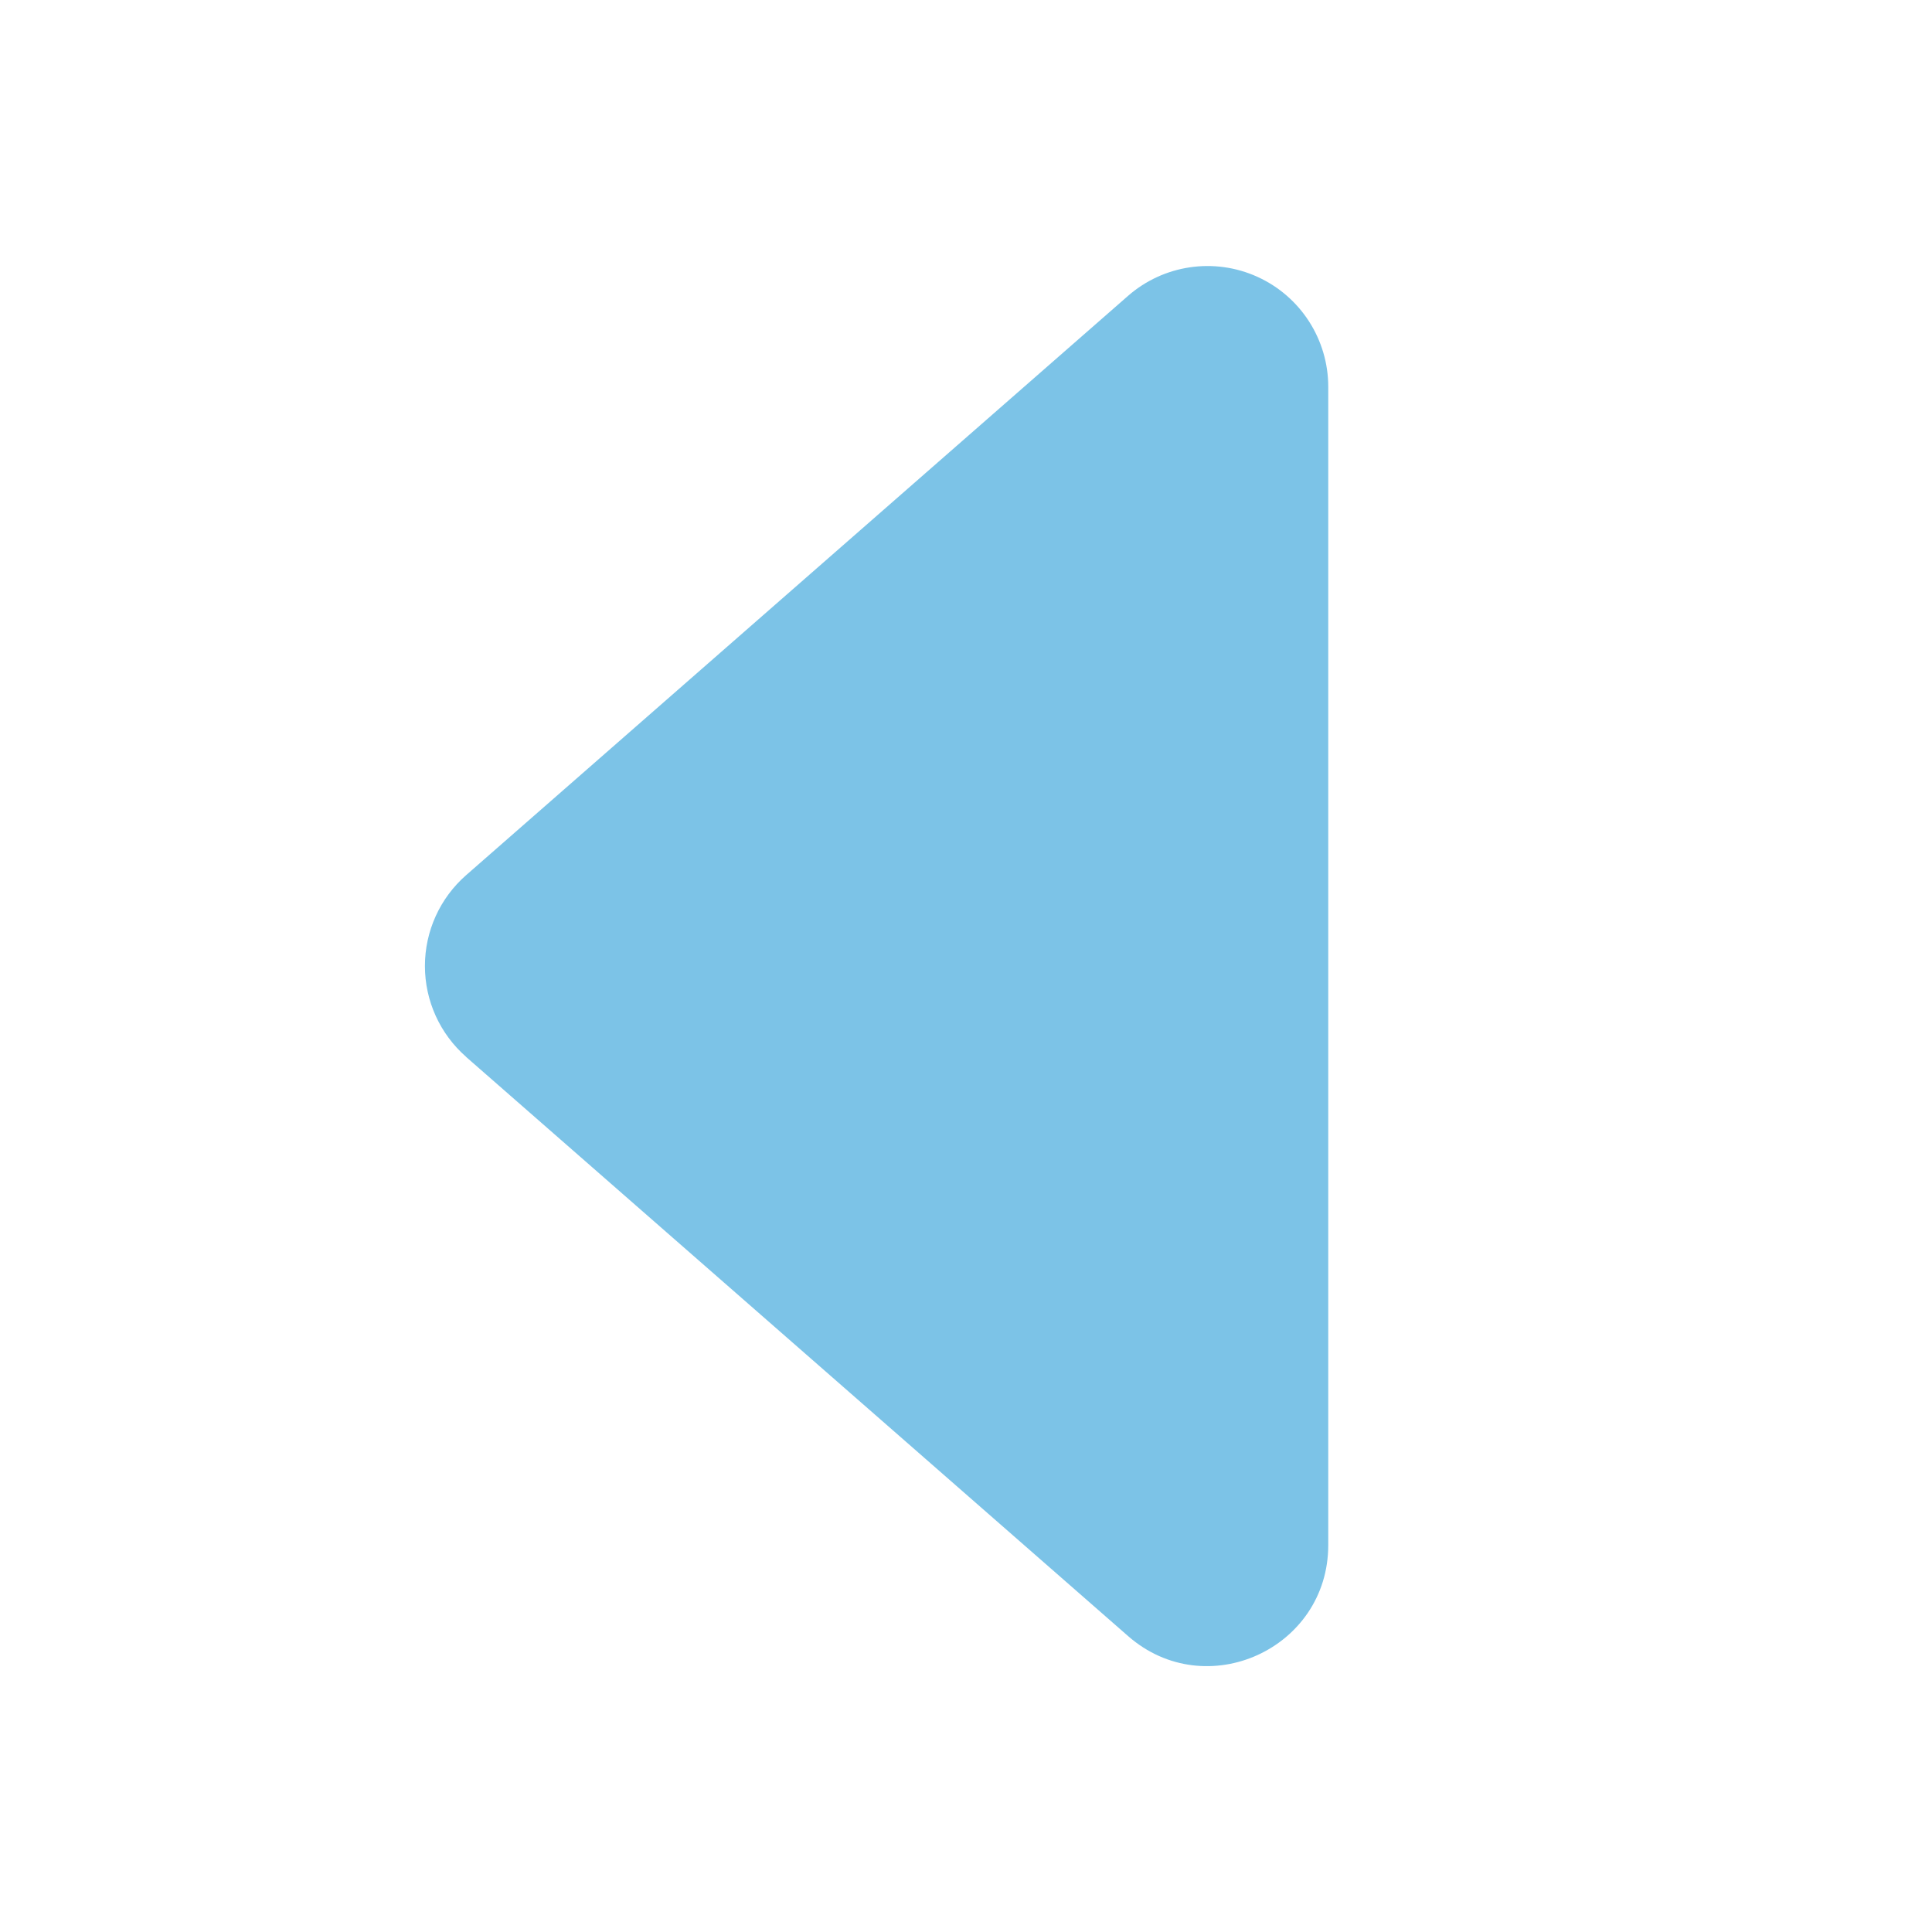
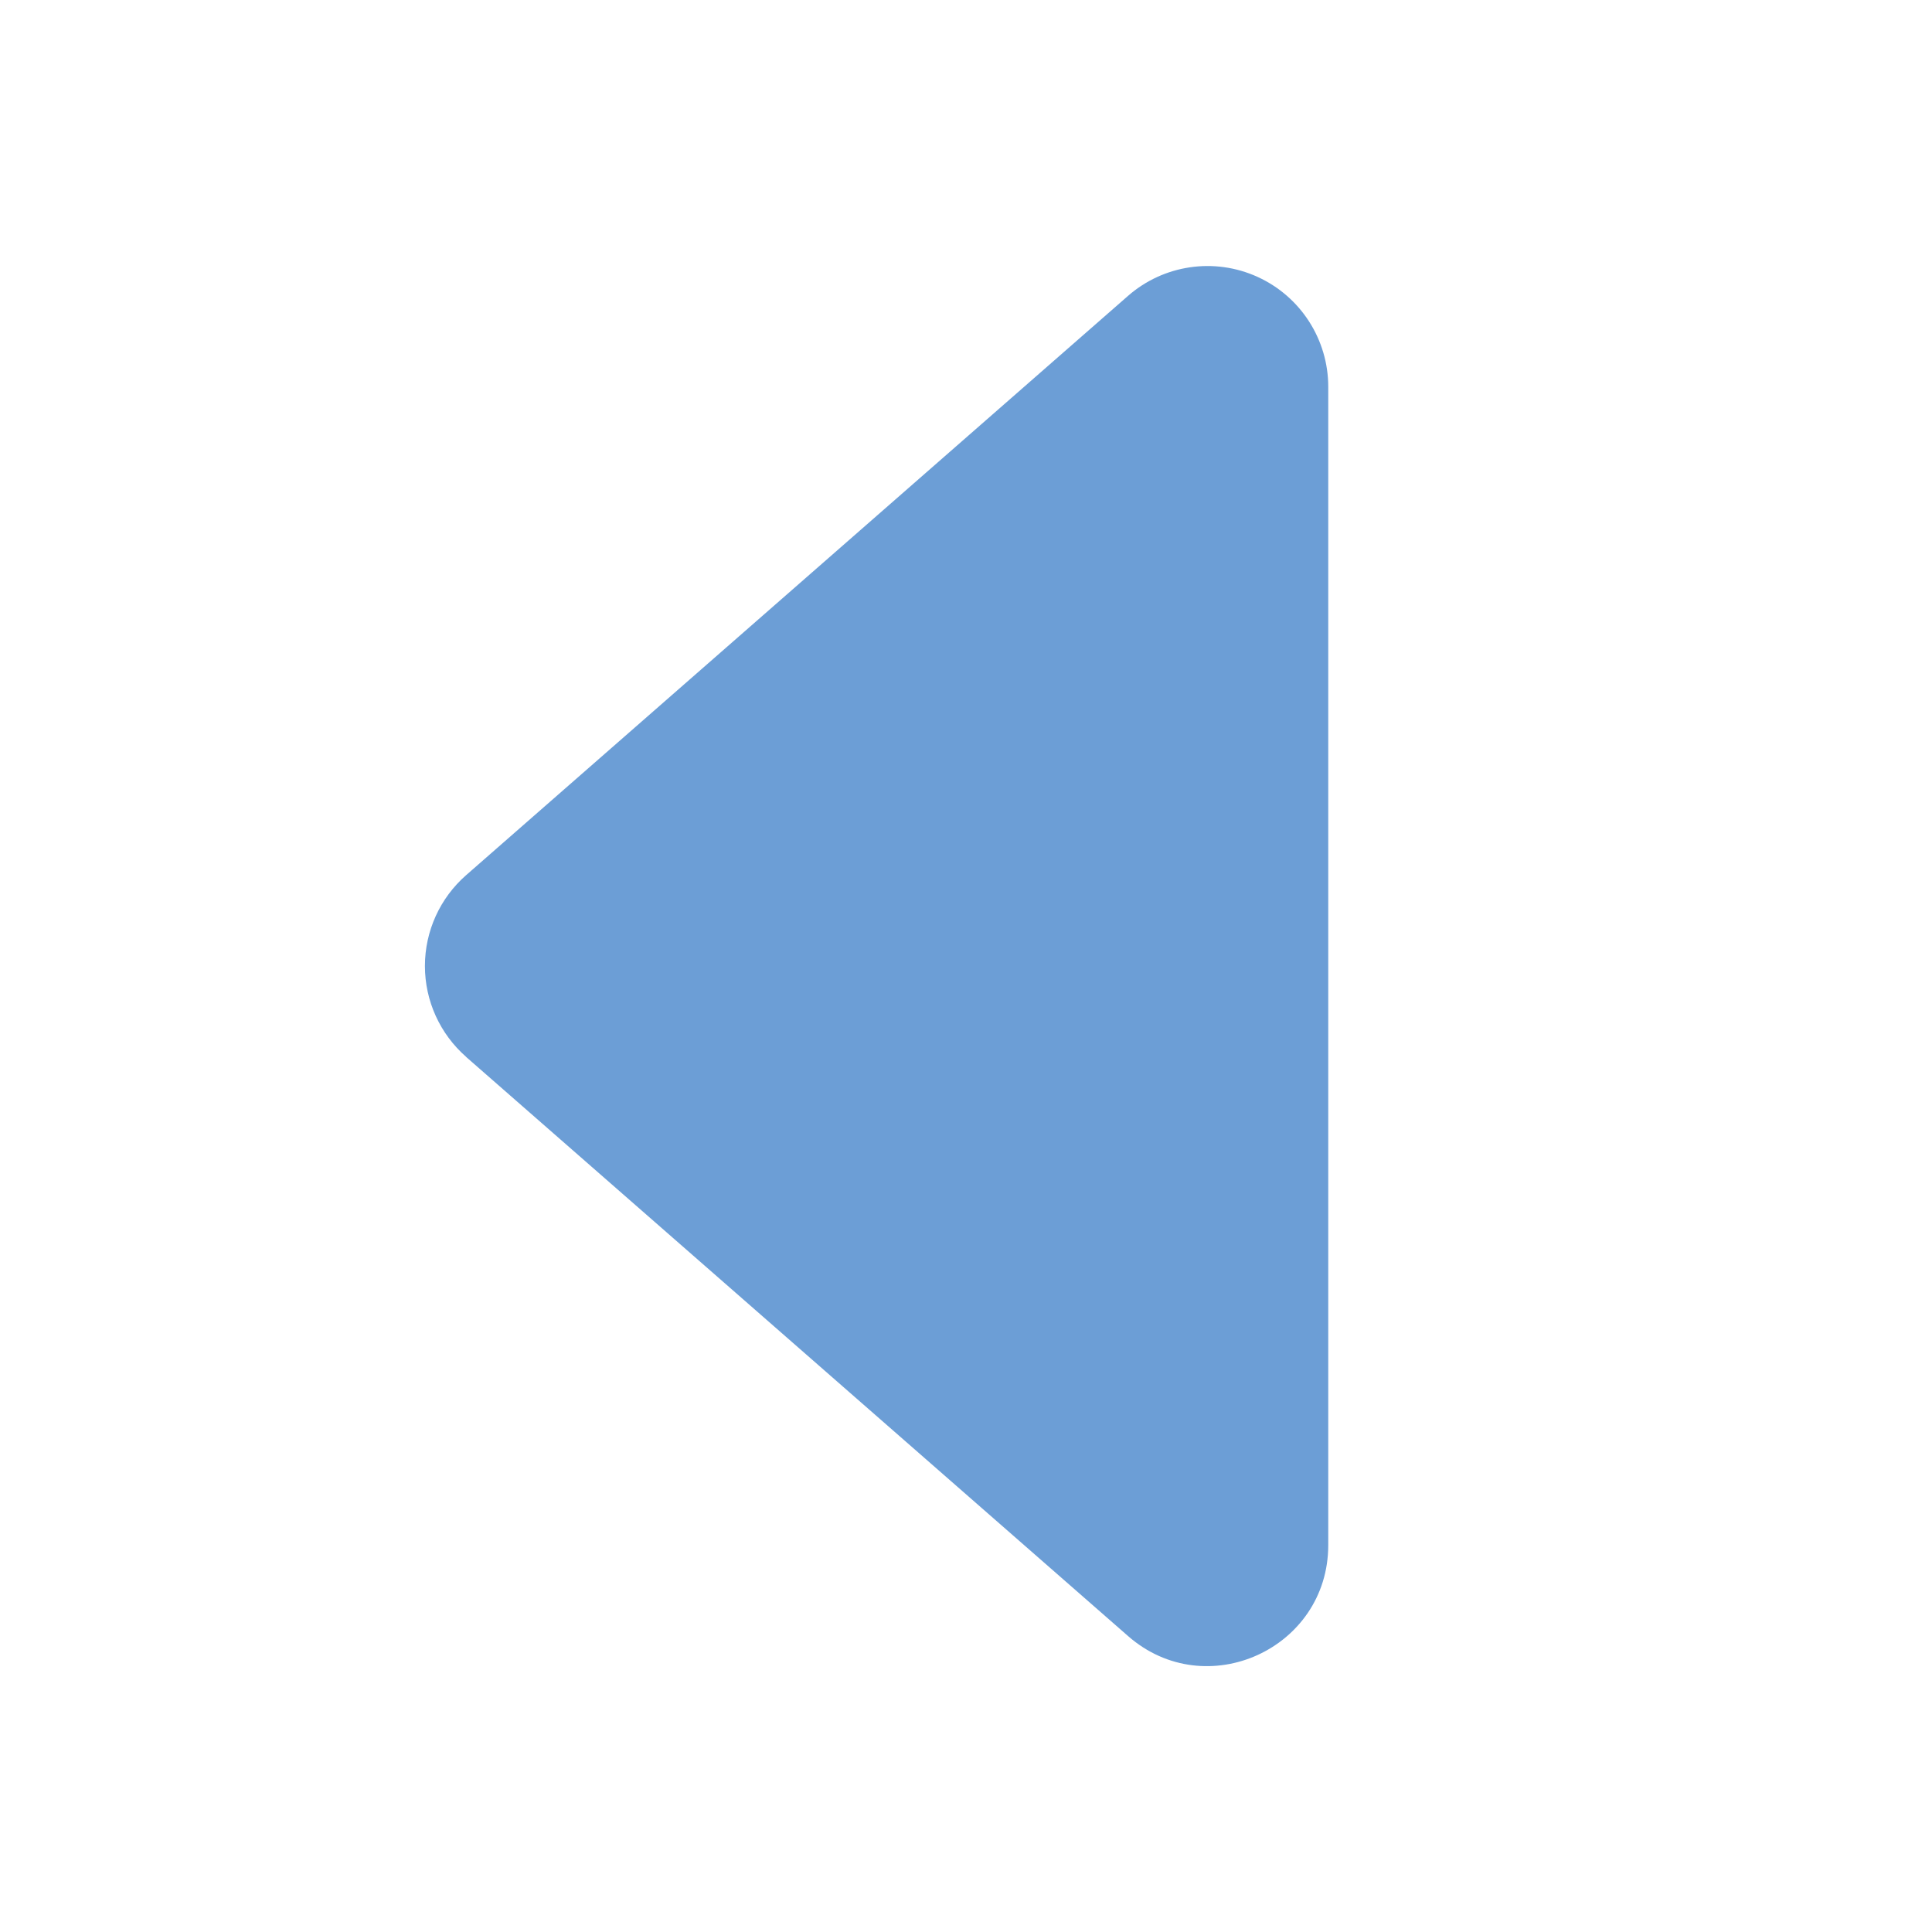
- <svg xmlns="http://www.w3.org/2000/svg" width="16" height="16" fill="rgb(124, 195, 231)" class="bi bi-caret-left-fill" viewBox="0 0 16 16">
+ <svg xmlns="http://www.w3.org/2000/svg" width="16" height="16" fill="#6c9ed6" class="bi bi-caret-left-fill" viewBox="0 0 16 16">
  <path d="m3.86 8.753 5.482 4.796c.646.566 1.658.106 1.658-.753V3.204a1 1 0 0 0-1.659-.753l-5.48 4.796a1 1 0 0 0 0 1.506z" />
</svg>
